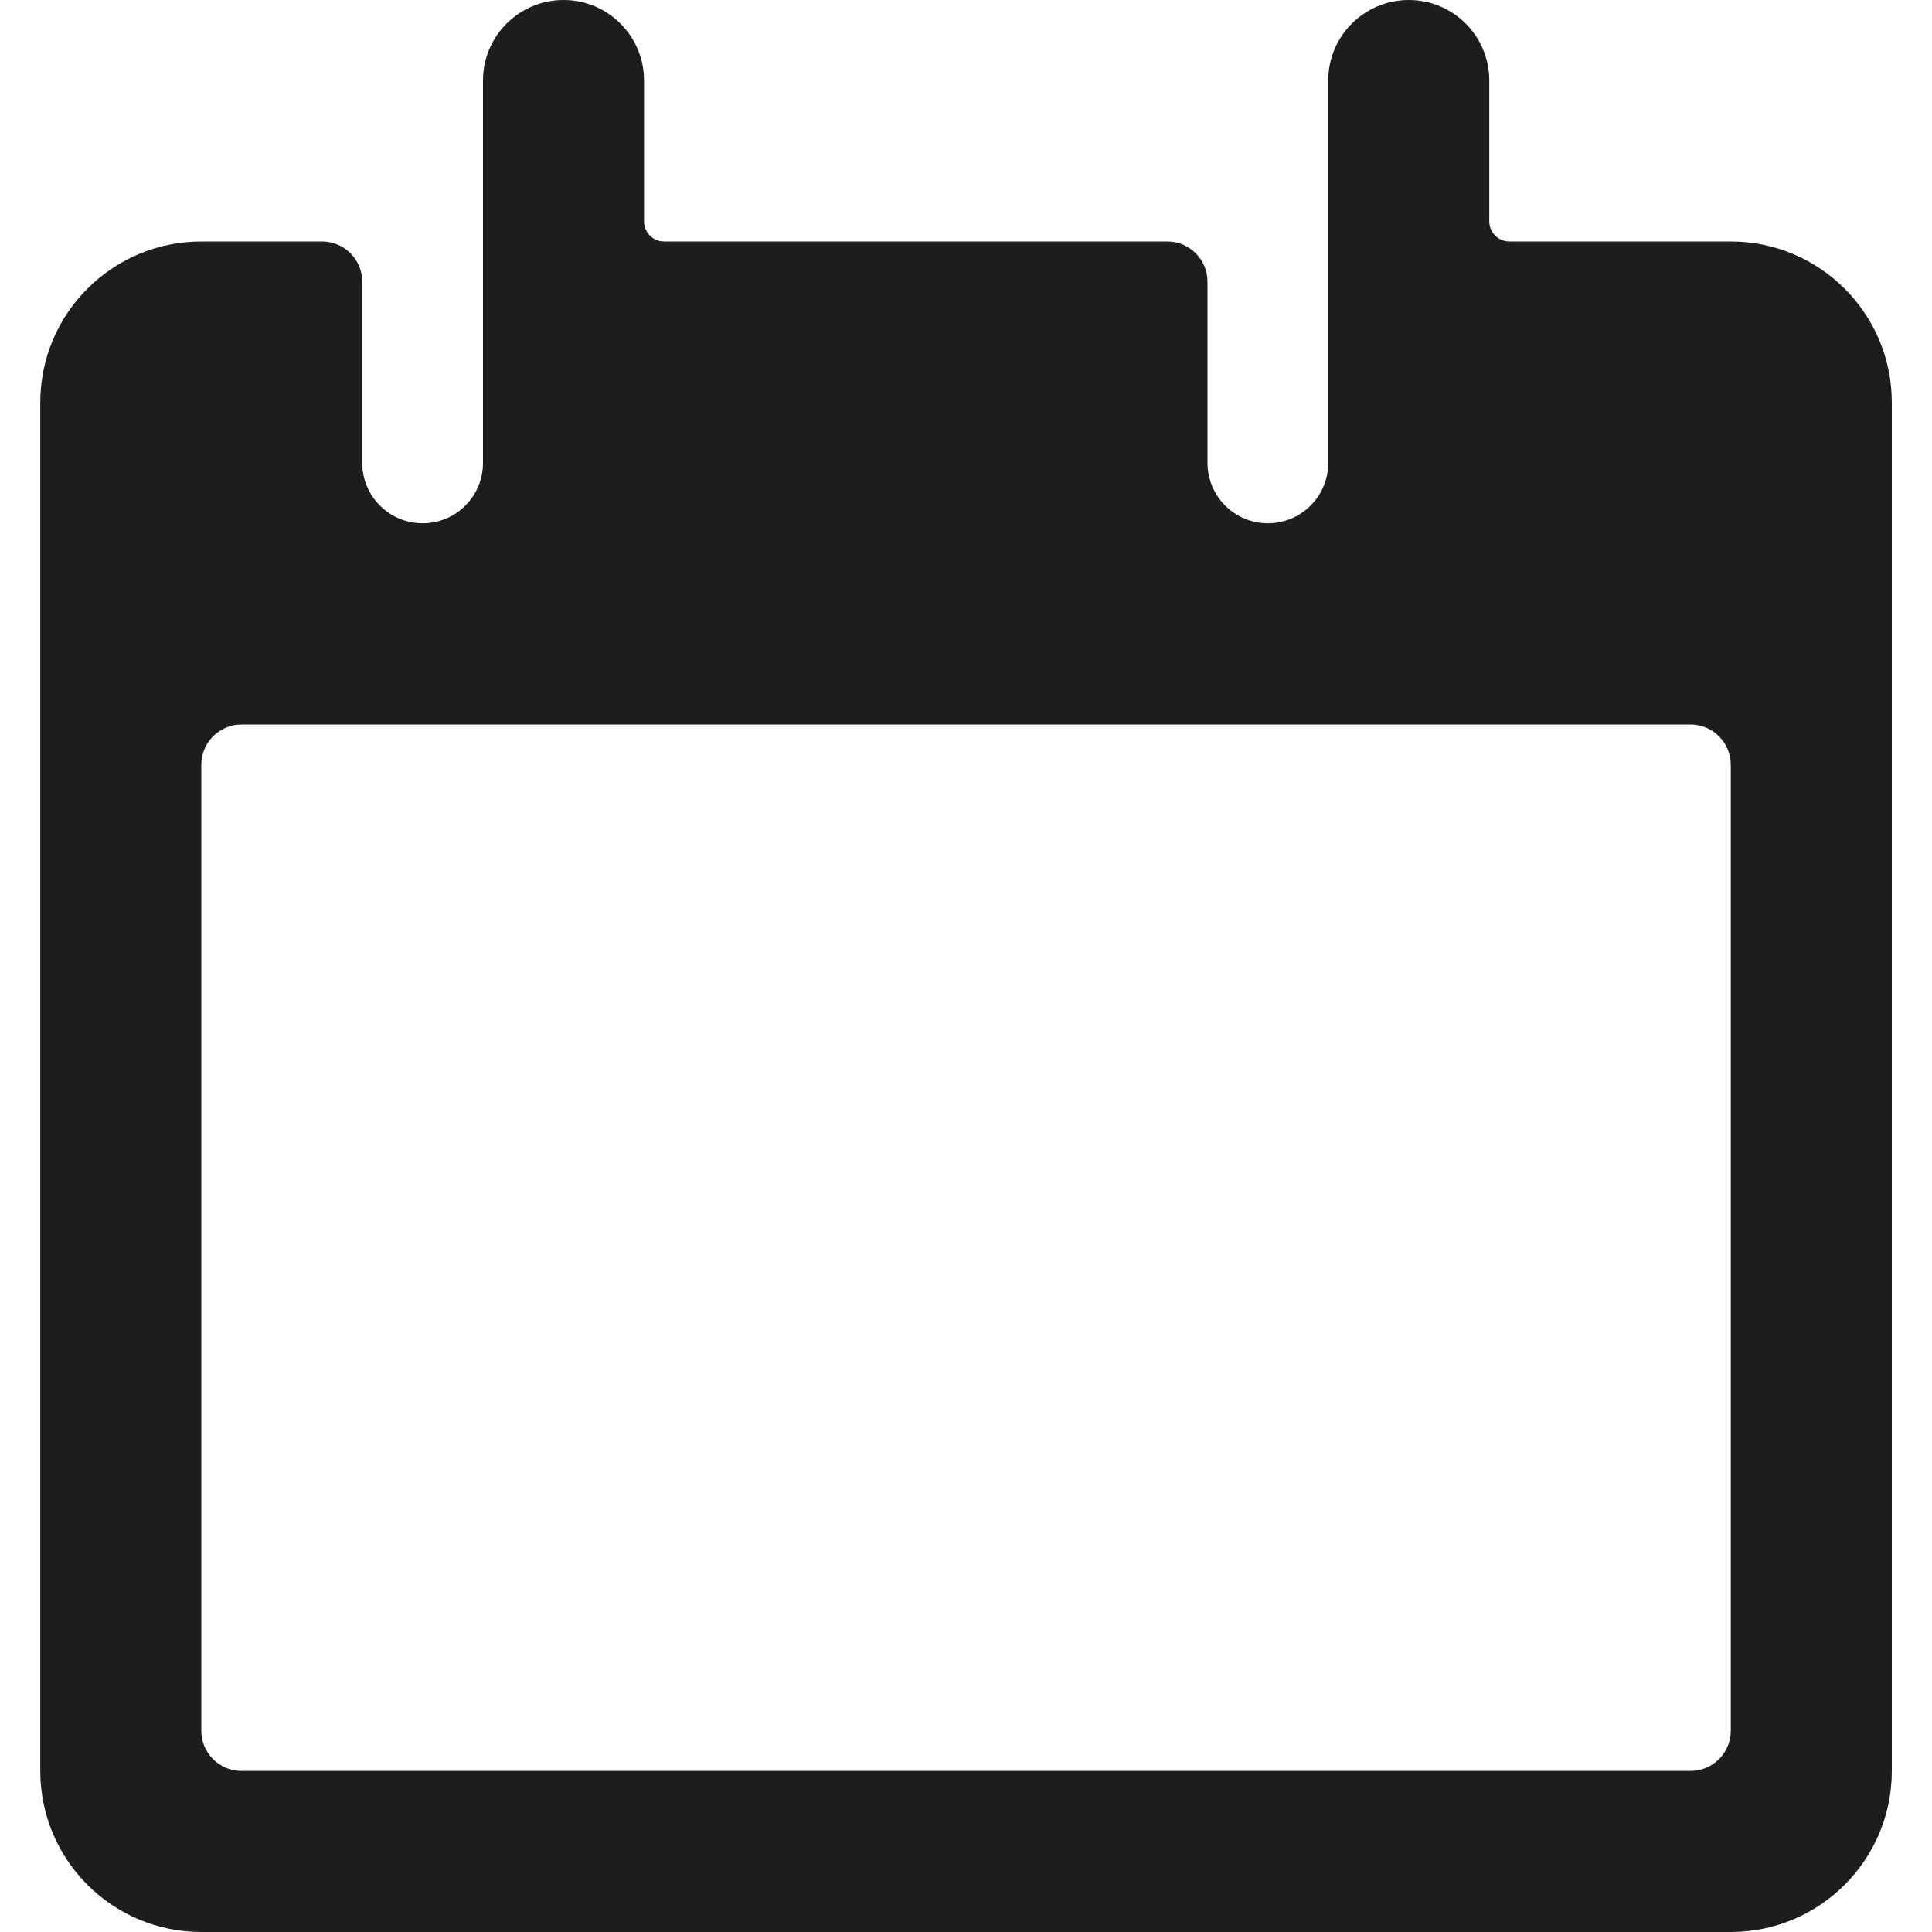
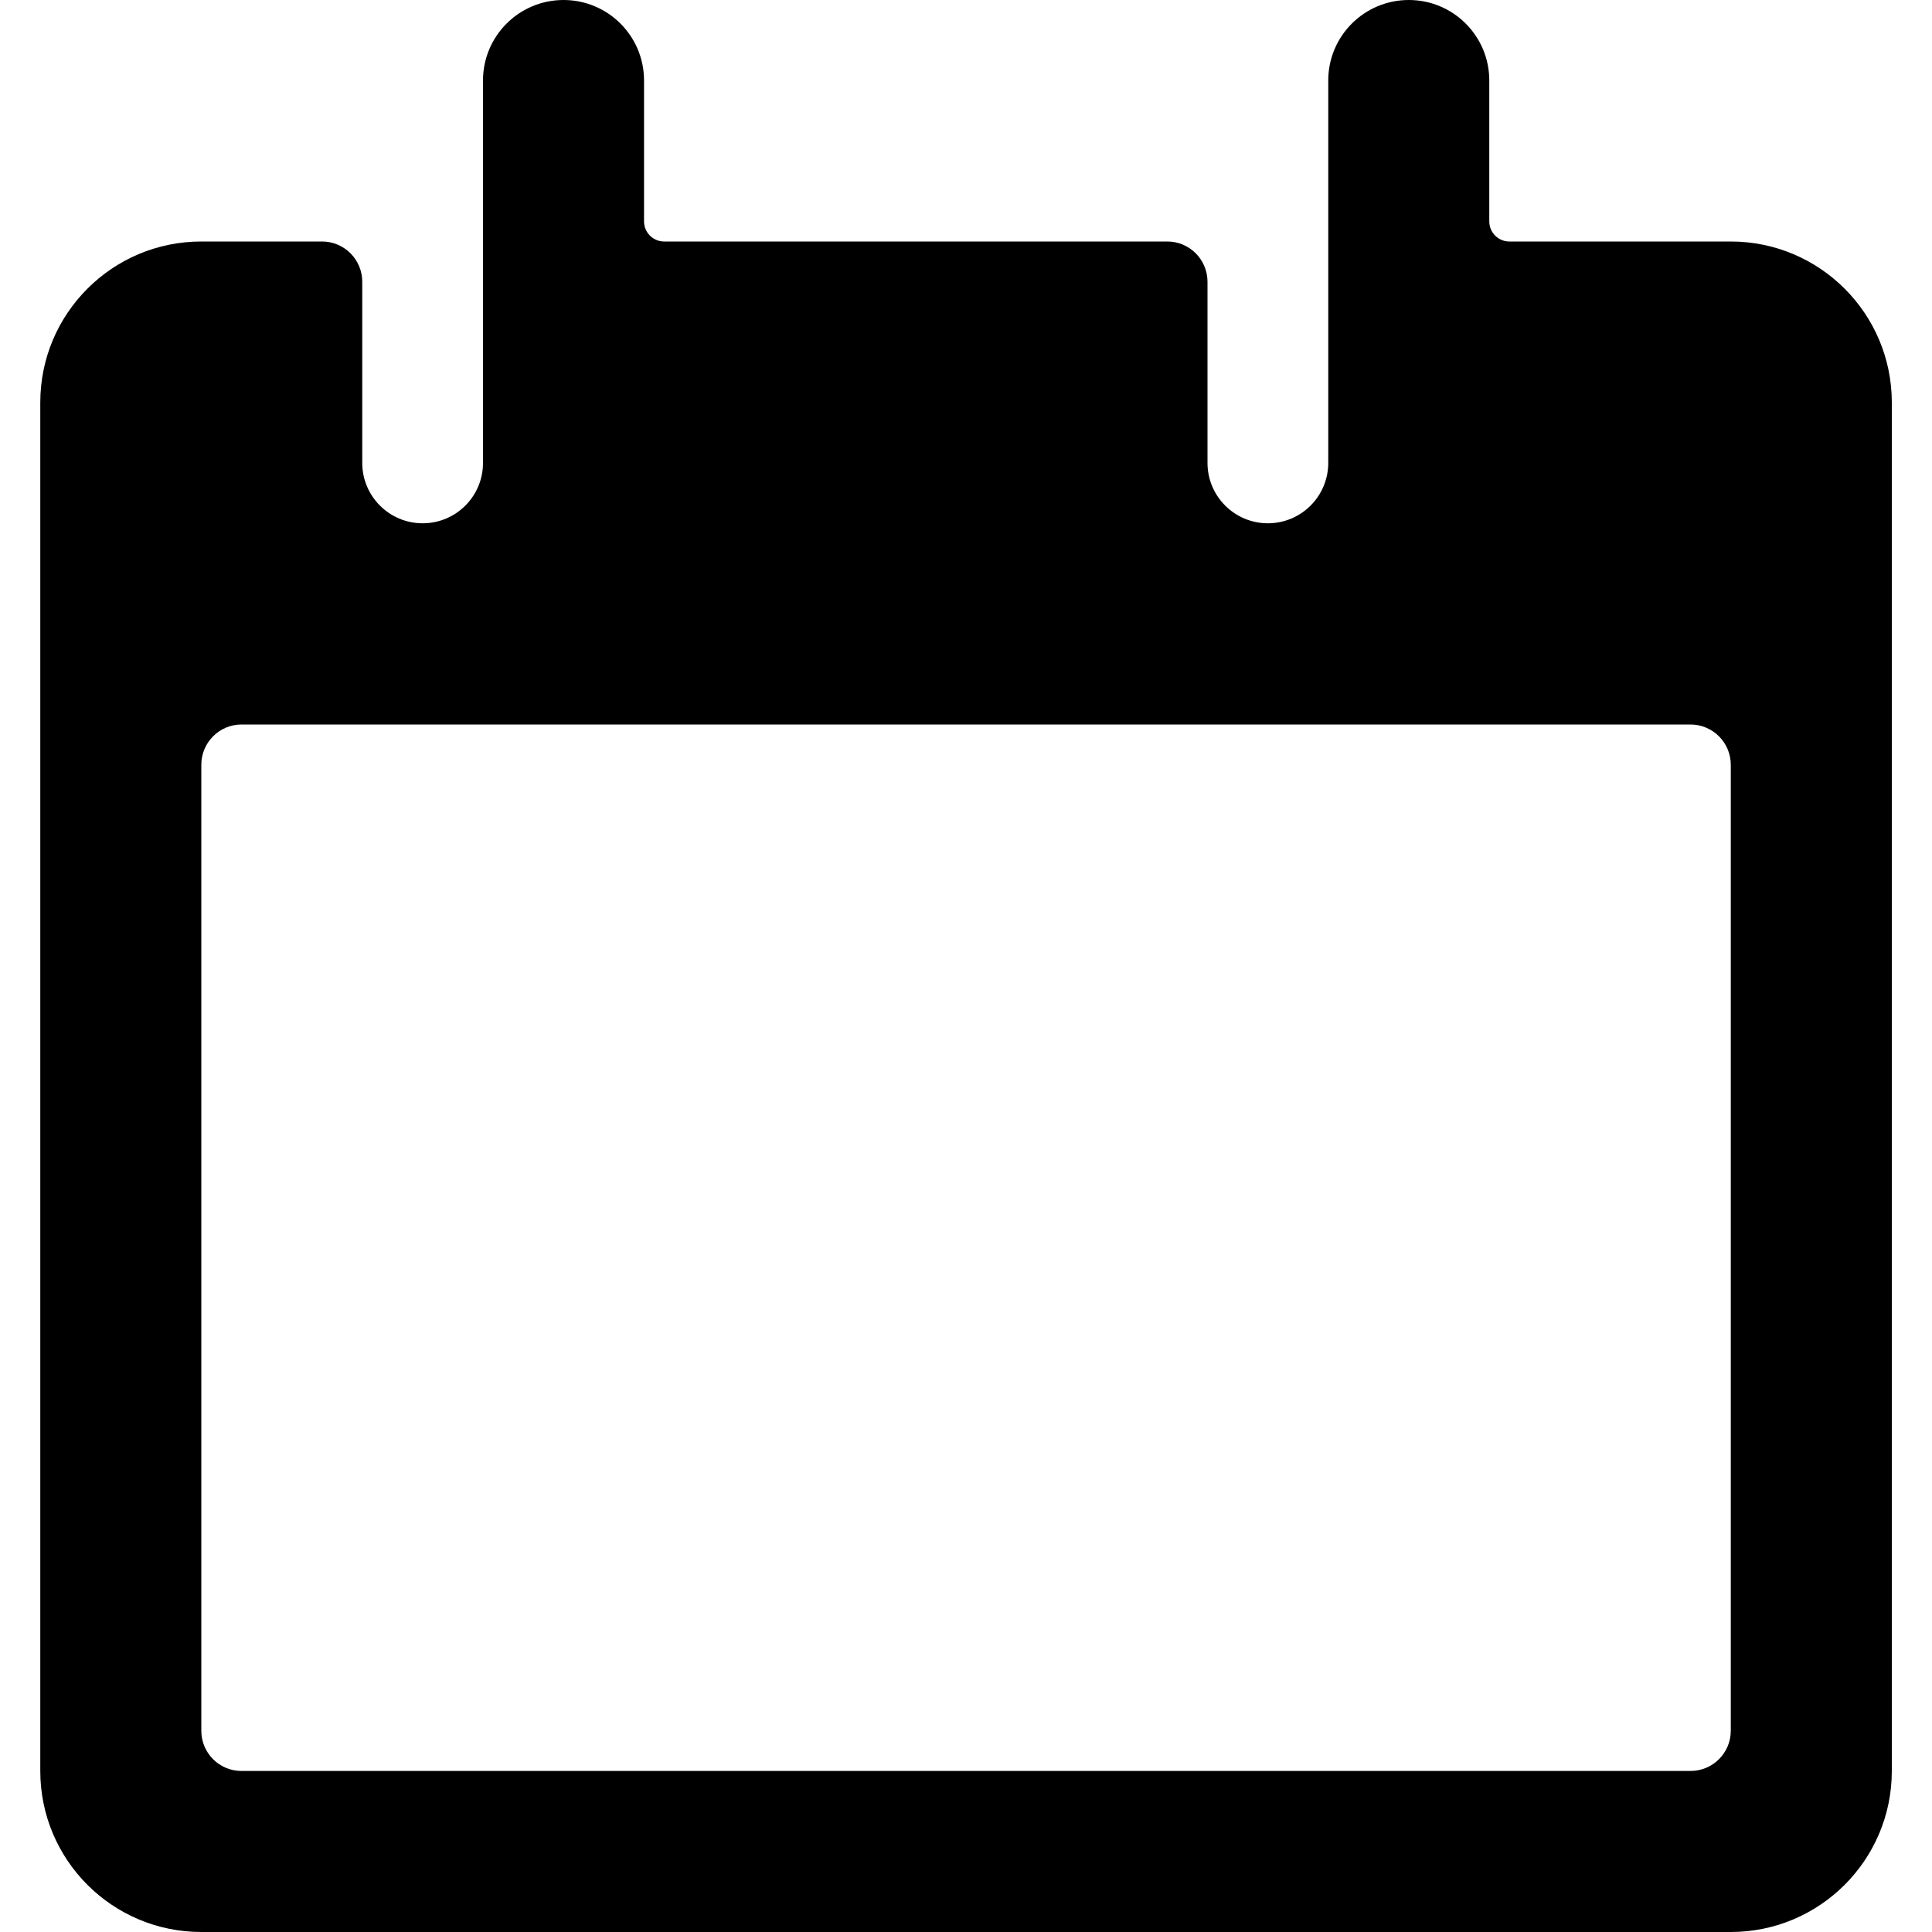
- <svg xmlns="http://www.w3.org/2000/svg" width="20" height="20" viewBox="0 0 20 20" fill="none">
-   <path fill-rule="evenodd" clip-rule="evenodd" d="M17.917 2.5H15.625C15.51 2.5 15.417 2.407 15.417 2.292V0.833C15.417 0.373 15.044 0 14.584 0C14.123 0 13.75 0.373 13.75 0.833V4.792C13.75 5.137 13.47 5.417 13.125 5.417C12.78 5.417 12.5 5.137 12.5 4.792V2.917C12.5 2.687 12.314 2.5 12.084 2.5H6.875C6.761 2.5 6.667 2.407 6.667 2.292V0.833C6.667 0.373 6.294 0 5.834 0C5.373 0 5 0.373 5 0.833V4.792C5 5.137 4.721 5.417 4.375 5.417C4.03 5.417 3.75 5.137 3.75 4.792V2.917C3.75 2.687 3.564 2.5 3.334 2.5H2.084C1.163 2.5 0.417 3.246 0.417 4.167V18.333C0.417 19.254 1.163 20 2.084 20H17.917C18.837 20 19.584 19.254 19.584 18.333V4.167C19.584 3.246 18.837 2.5 17.917 2.5ZM17.5 18.333H2.5C2.27 18.333 2.084 18.147 2.084 17.917V7.917C2.084 7.687 2.27 7.5 2.5 7.5H17.5C17.73 7.5 17.917 7.687 17.917 7.917V17.917C17.917 18.147 17.73 18.333 17.5 18.333Z" fill="#1D1D1B" />
+ <svg xmlns="http://www.w3.org/2000/svg" width="20" height="20" viewBox="0 0 20 20" fill="currentColor">
+   <path fill-rule="evenodd" clip-rule="evenodd" d="M17.917 2.5H15.625C15.51 2.5 15.417 2.407 15.417 2.292V0.833C15.417 0.373 15.044 0 14.584 0C14.123 0 13.75 0.373 13.75 0.833V4.792C13.75 5.137 13.47 5.417 13.125 5.417C12.78 5.417 12.5 5.137 12.5 4.792V2.917C12.5 2.687 12.314 2.5 12.084 2.5H6.875C6.761 2.5 6.667 2.407 6.667 2.292V0.833C6.667 0.373 6.294 0 5.834 0C5.373 0 5 0.373 5 0.833V4.792C5 5.137 4.721 5.417 4.375 5.417C4.03 5.417 3.75 5.137 3.75 4.792V2.917C3.75 2.687 3.564 2.5 3.334 2.5H2.084C1.163 2.5 0.417 3.246 0.417 4.167V18.333C0.417 19.254 1.163 20 2.084 20H17.917C18.837 20 19.584 19.254 19.584 18.333V4.167C19.584 3.246 18.837 2.5 17.917 2.5ZM17.5 18.333H2.5C2.27 18.333 2.084 18.147 2.084 17.917V7.917C2.084 7.687 2.27 7.5 2.5 7.5H17.5C17.73 7.5 17.917 7.687 17.917 7.917V17.917C17.917 18.147 17.73 18.333 17.5 18.333Z" fill="currentColor" />
</svg>
